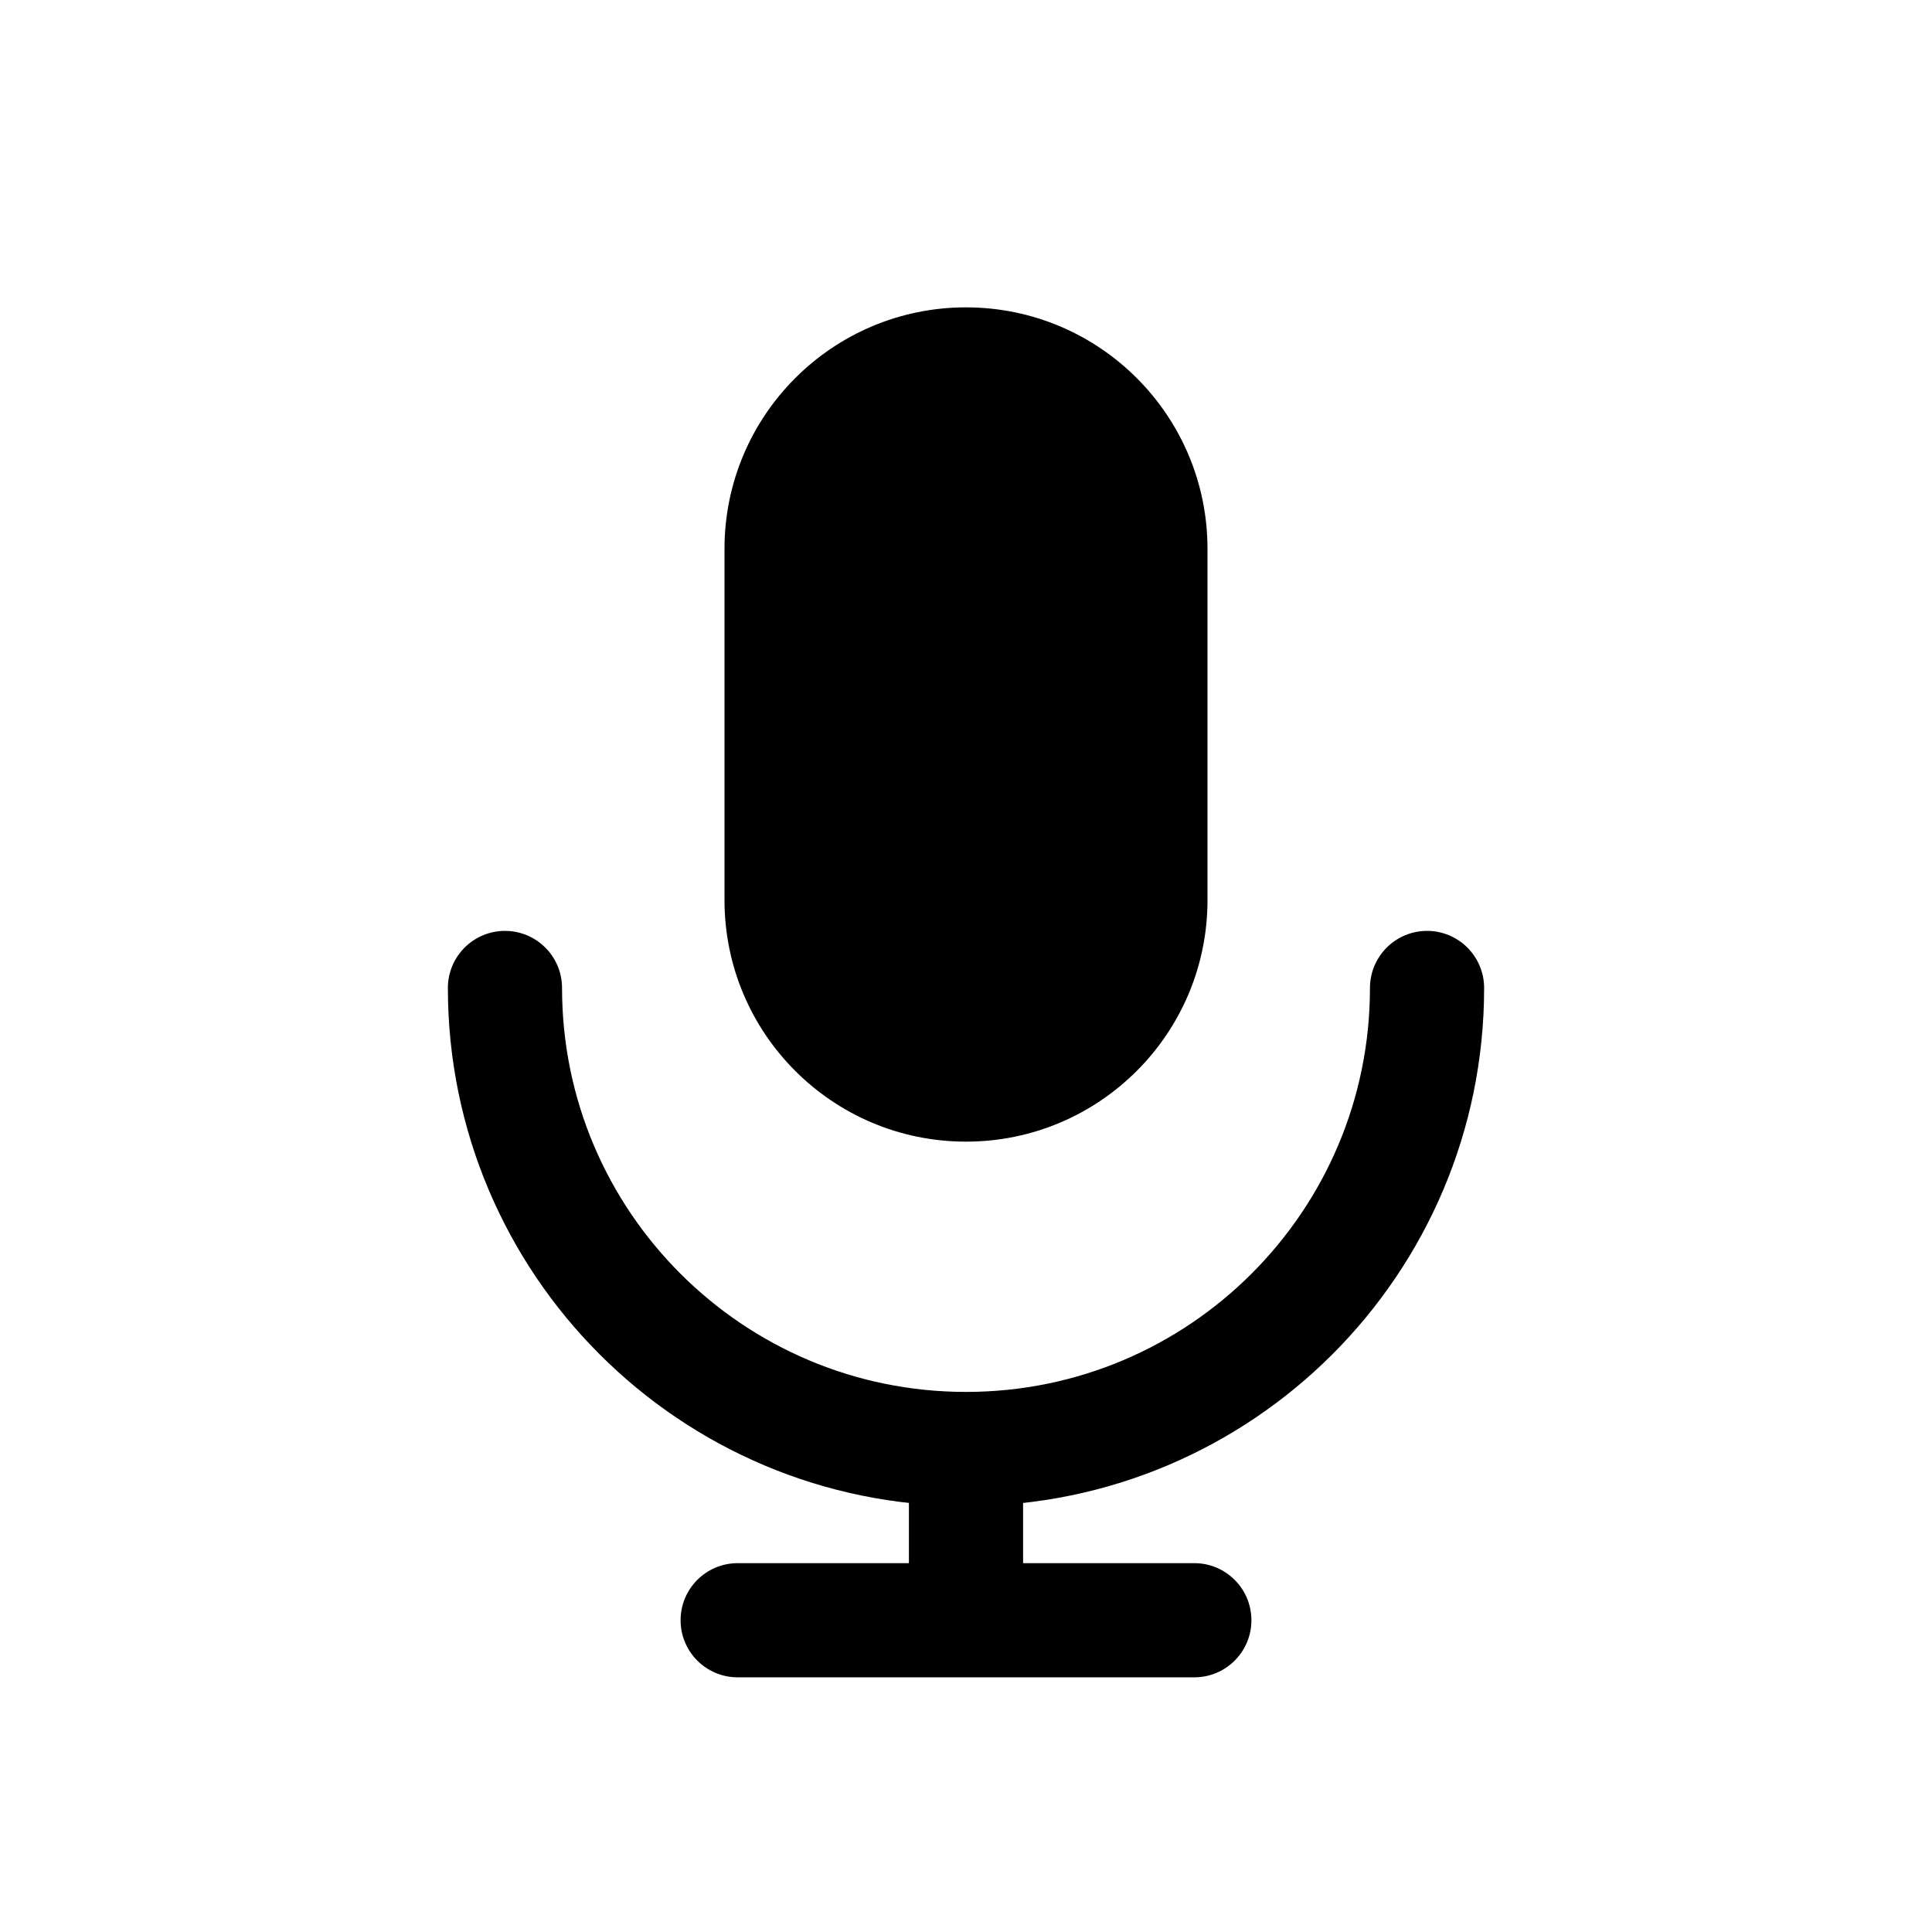
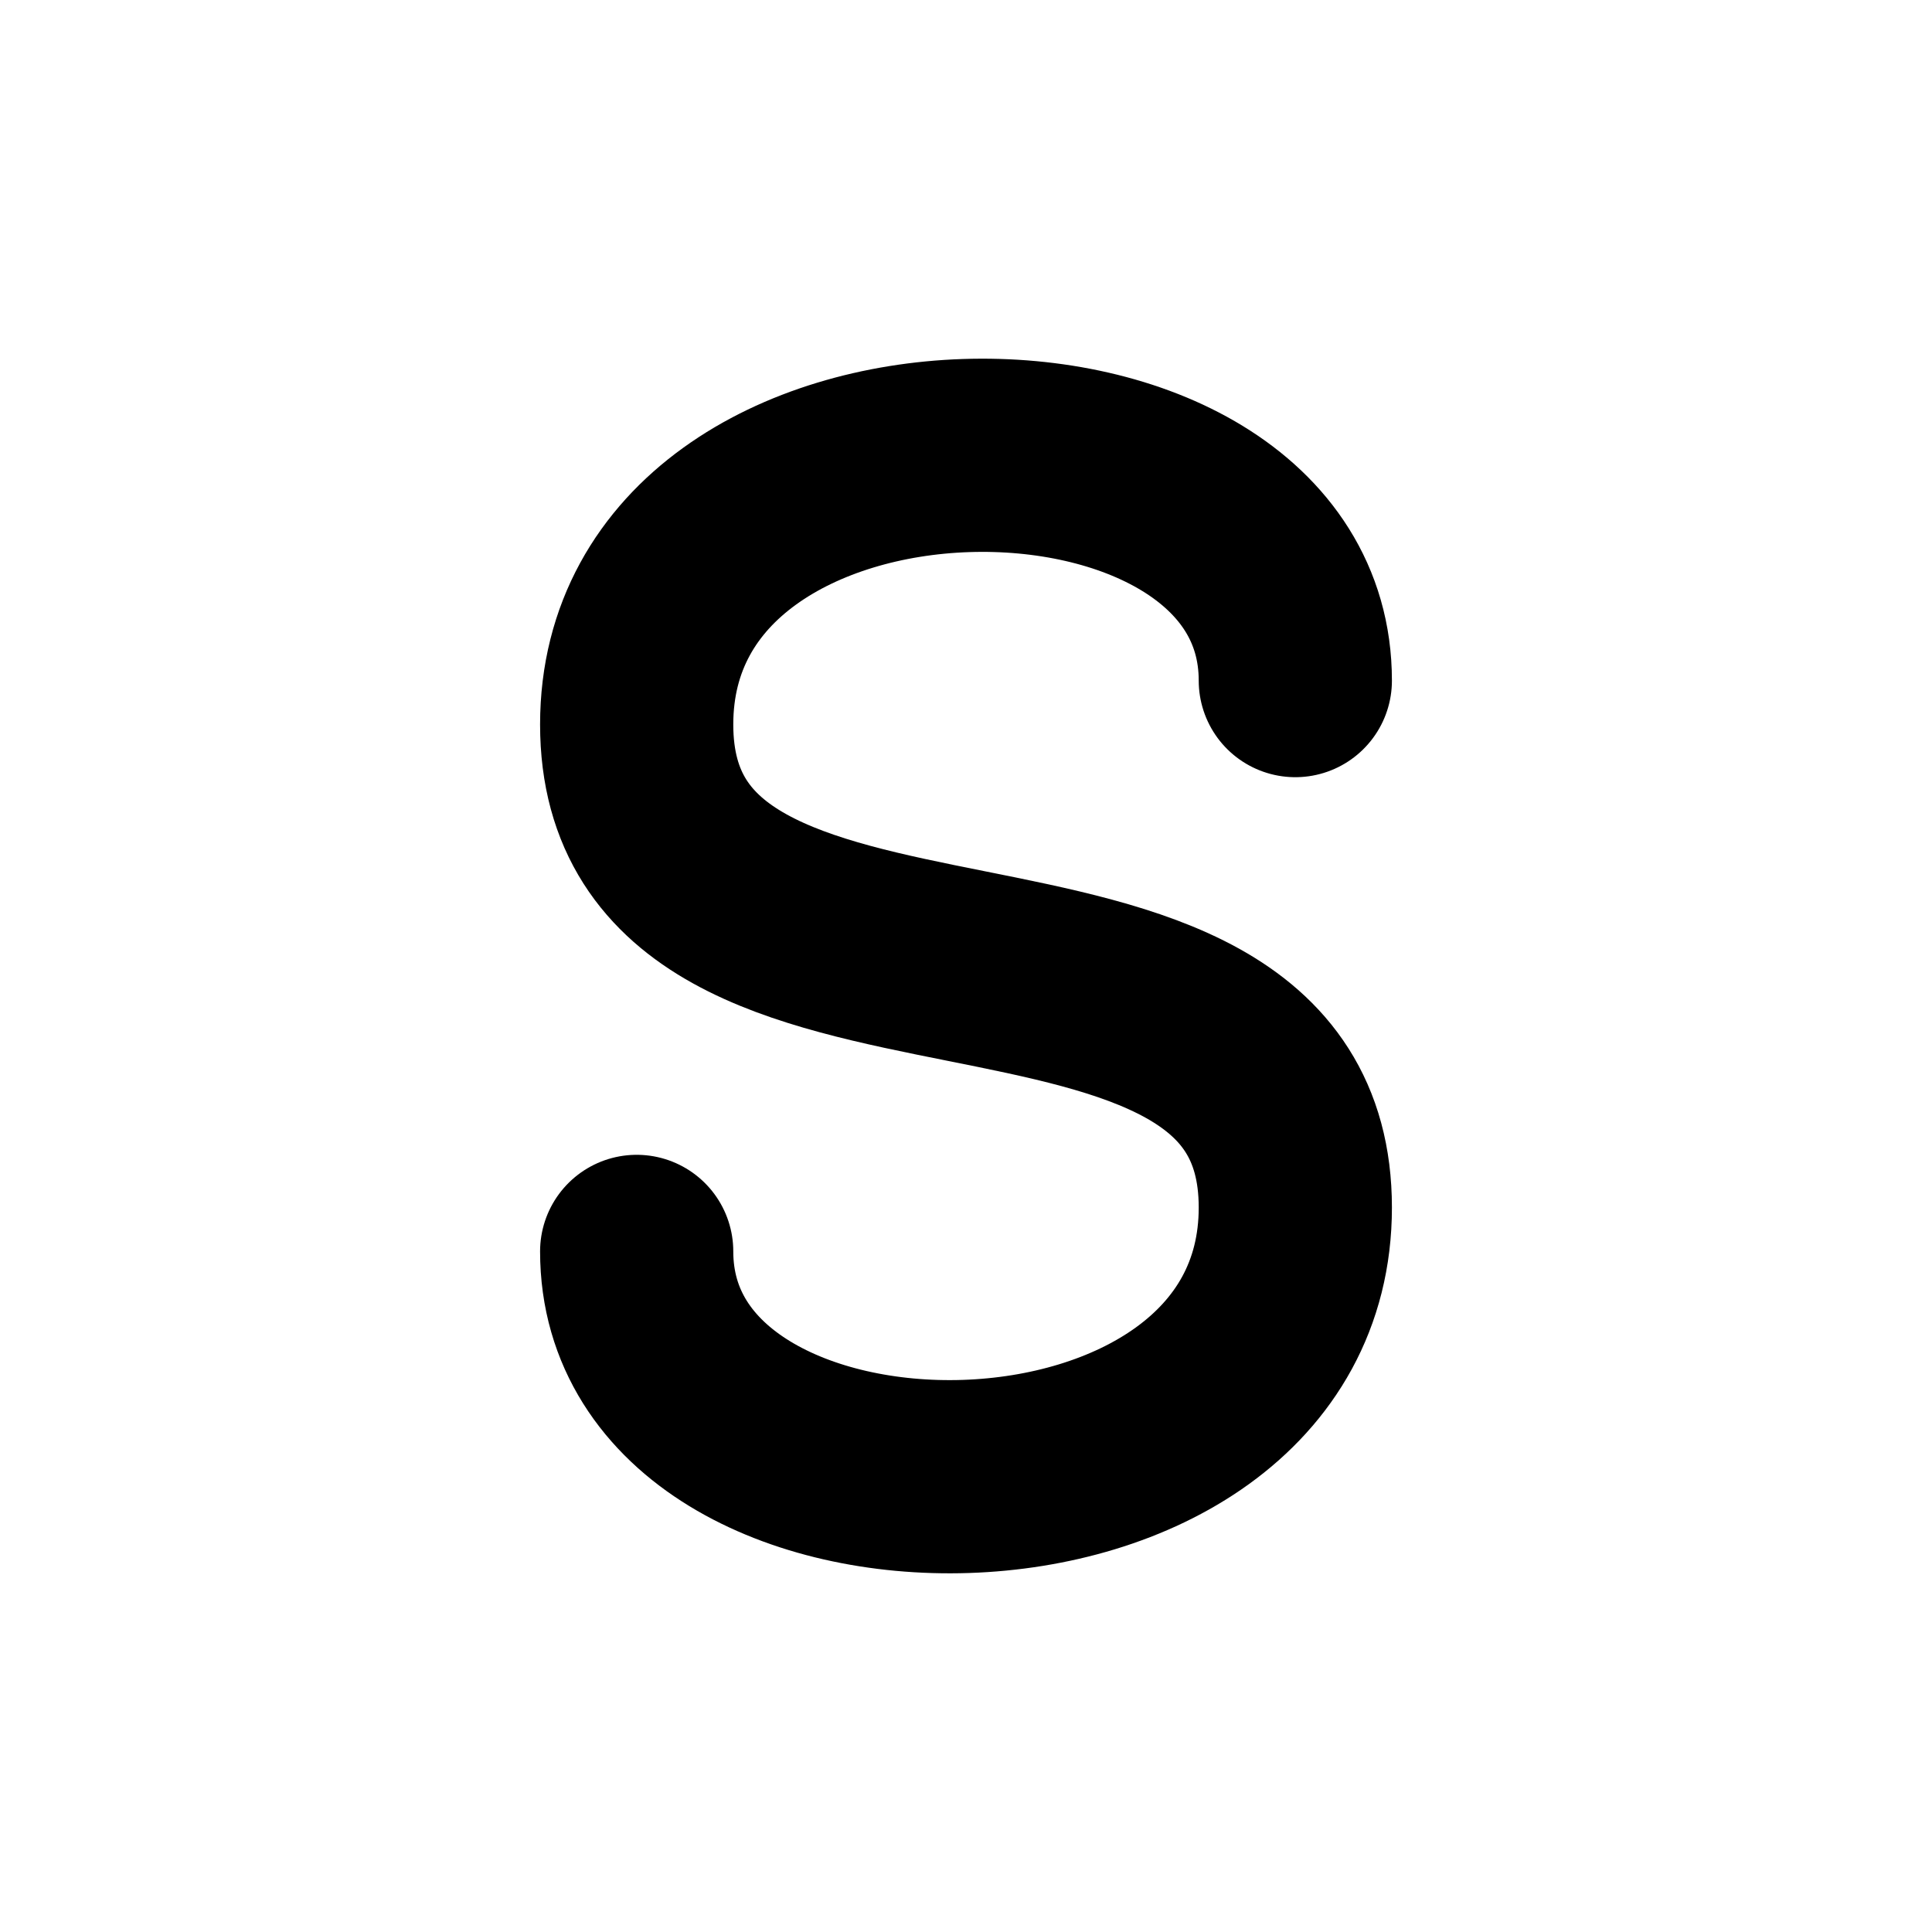
<svg xmlns="http://www.w3.org/2000/svg" width="44" height="44" viewBox="0 0 44 44">
-   <g fill="#000000">
-     <rect x="16.5" y="7" width="11" height="19" rx="5.5" />
-     <rect x="20.7" y="32" width="2.6" height="5" rx="1.3" />
-     <rect x="15.5" y="35.6" width="13" height="2.6" rx="1.3" />
-   </g>
-   <path d="M 11.5 22.5 A 10.5 10.5 0 0 0 32.5 22.5" fill="none" stroke="#000000" stroke-width="2.6" stroke-linecap="round" />
+   <path d="M 29.5 15.5 C 29.5 8.5, 14.5 8.5, 14.5 16.5 C 14.5 24.5, 29.5 19.5, 29.5 27.5 C 29.5 35.5, 14.5 35.5, 14.5 28.5" fill="none" stroke="#000000" stroke-width="4.4" stroke-linecap="round" stroke-linejoin="round" />
</svg>
